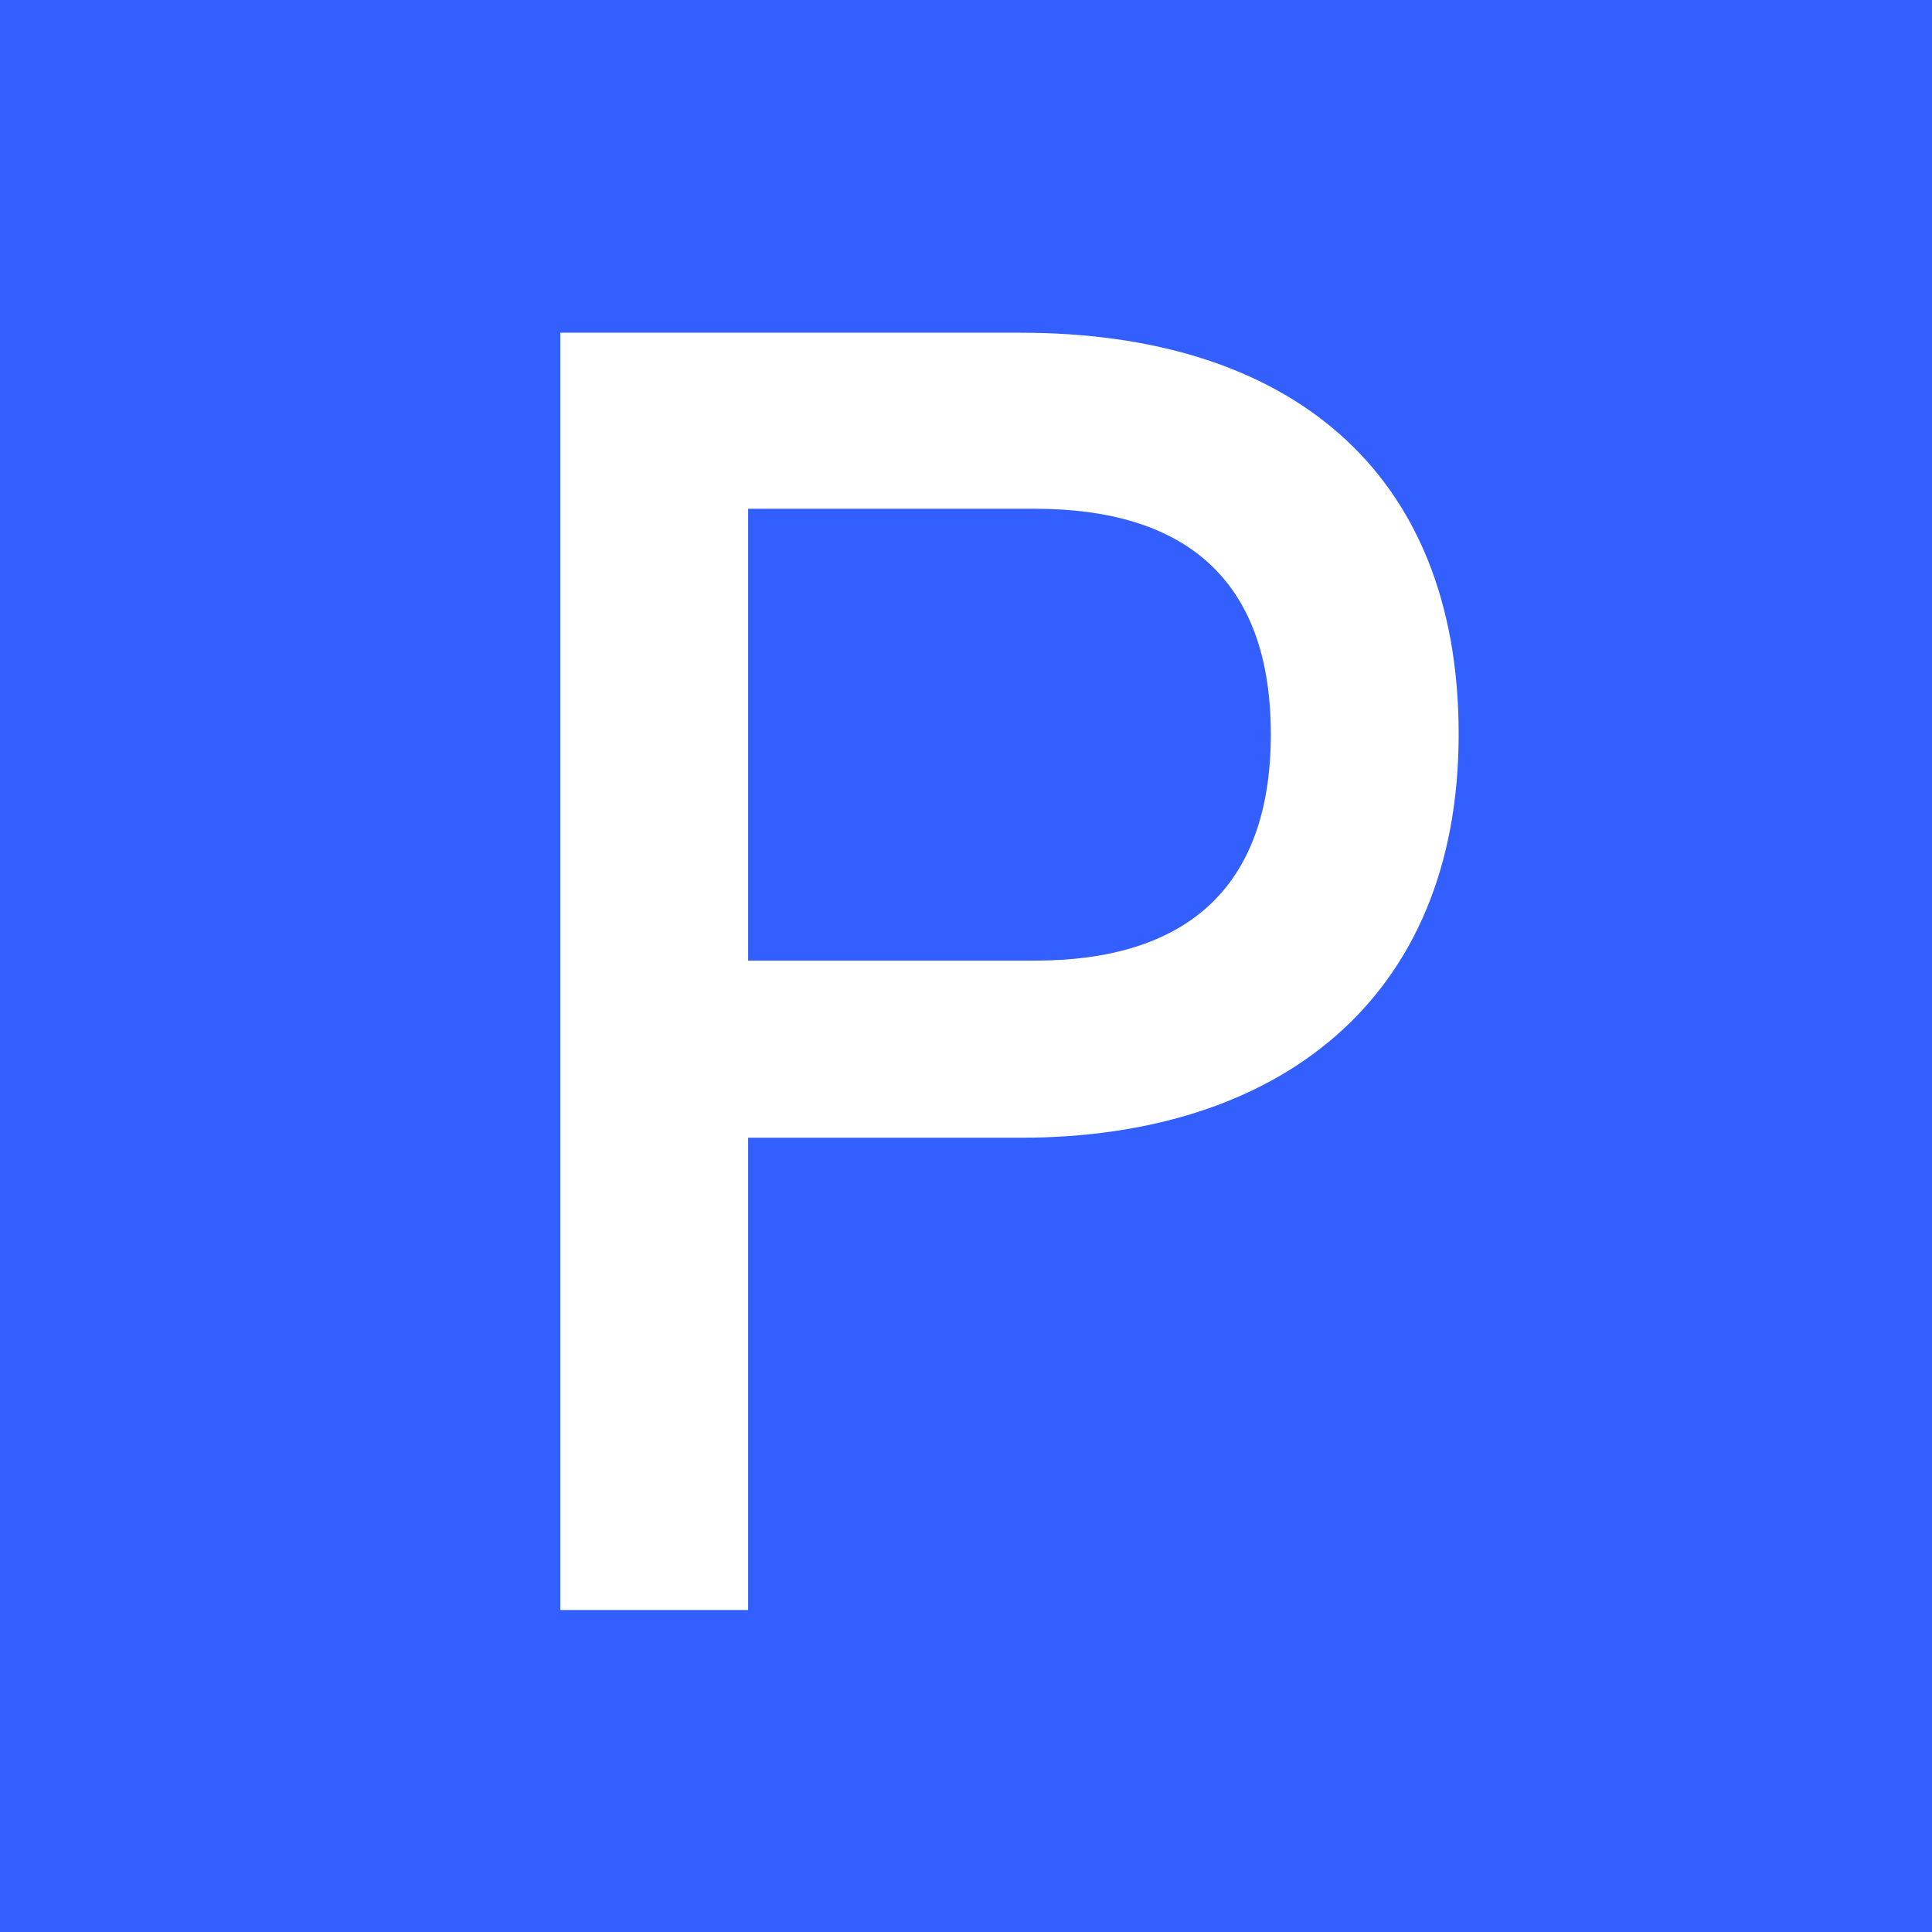
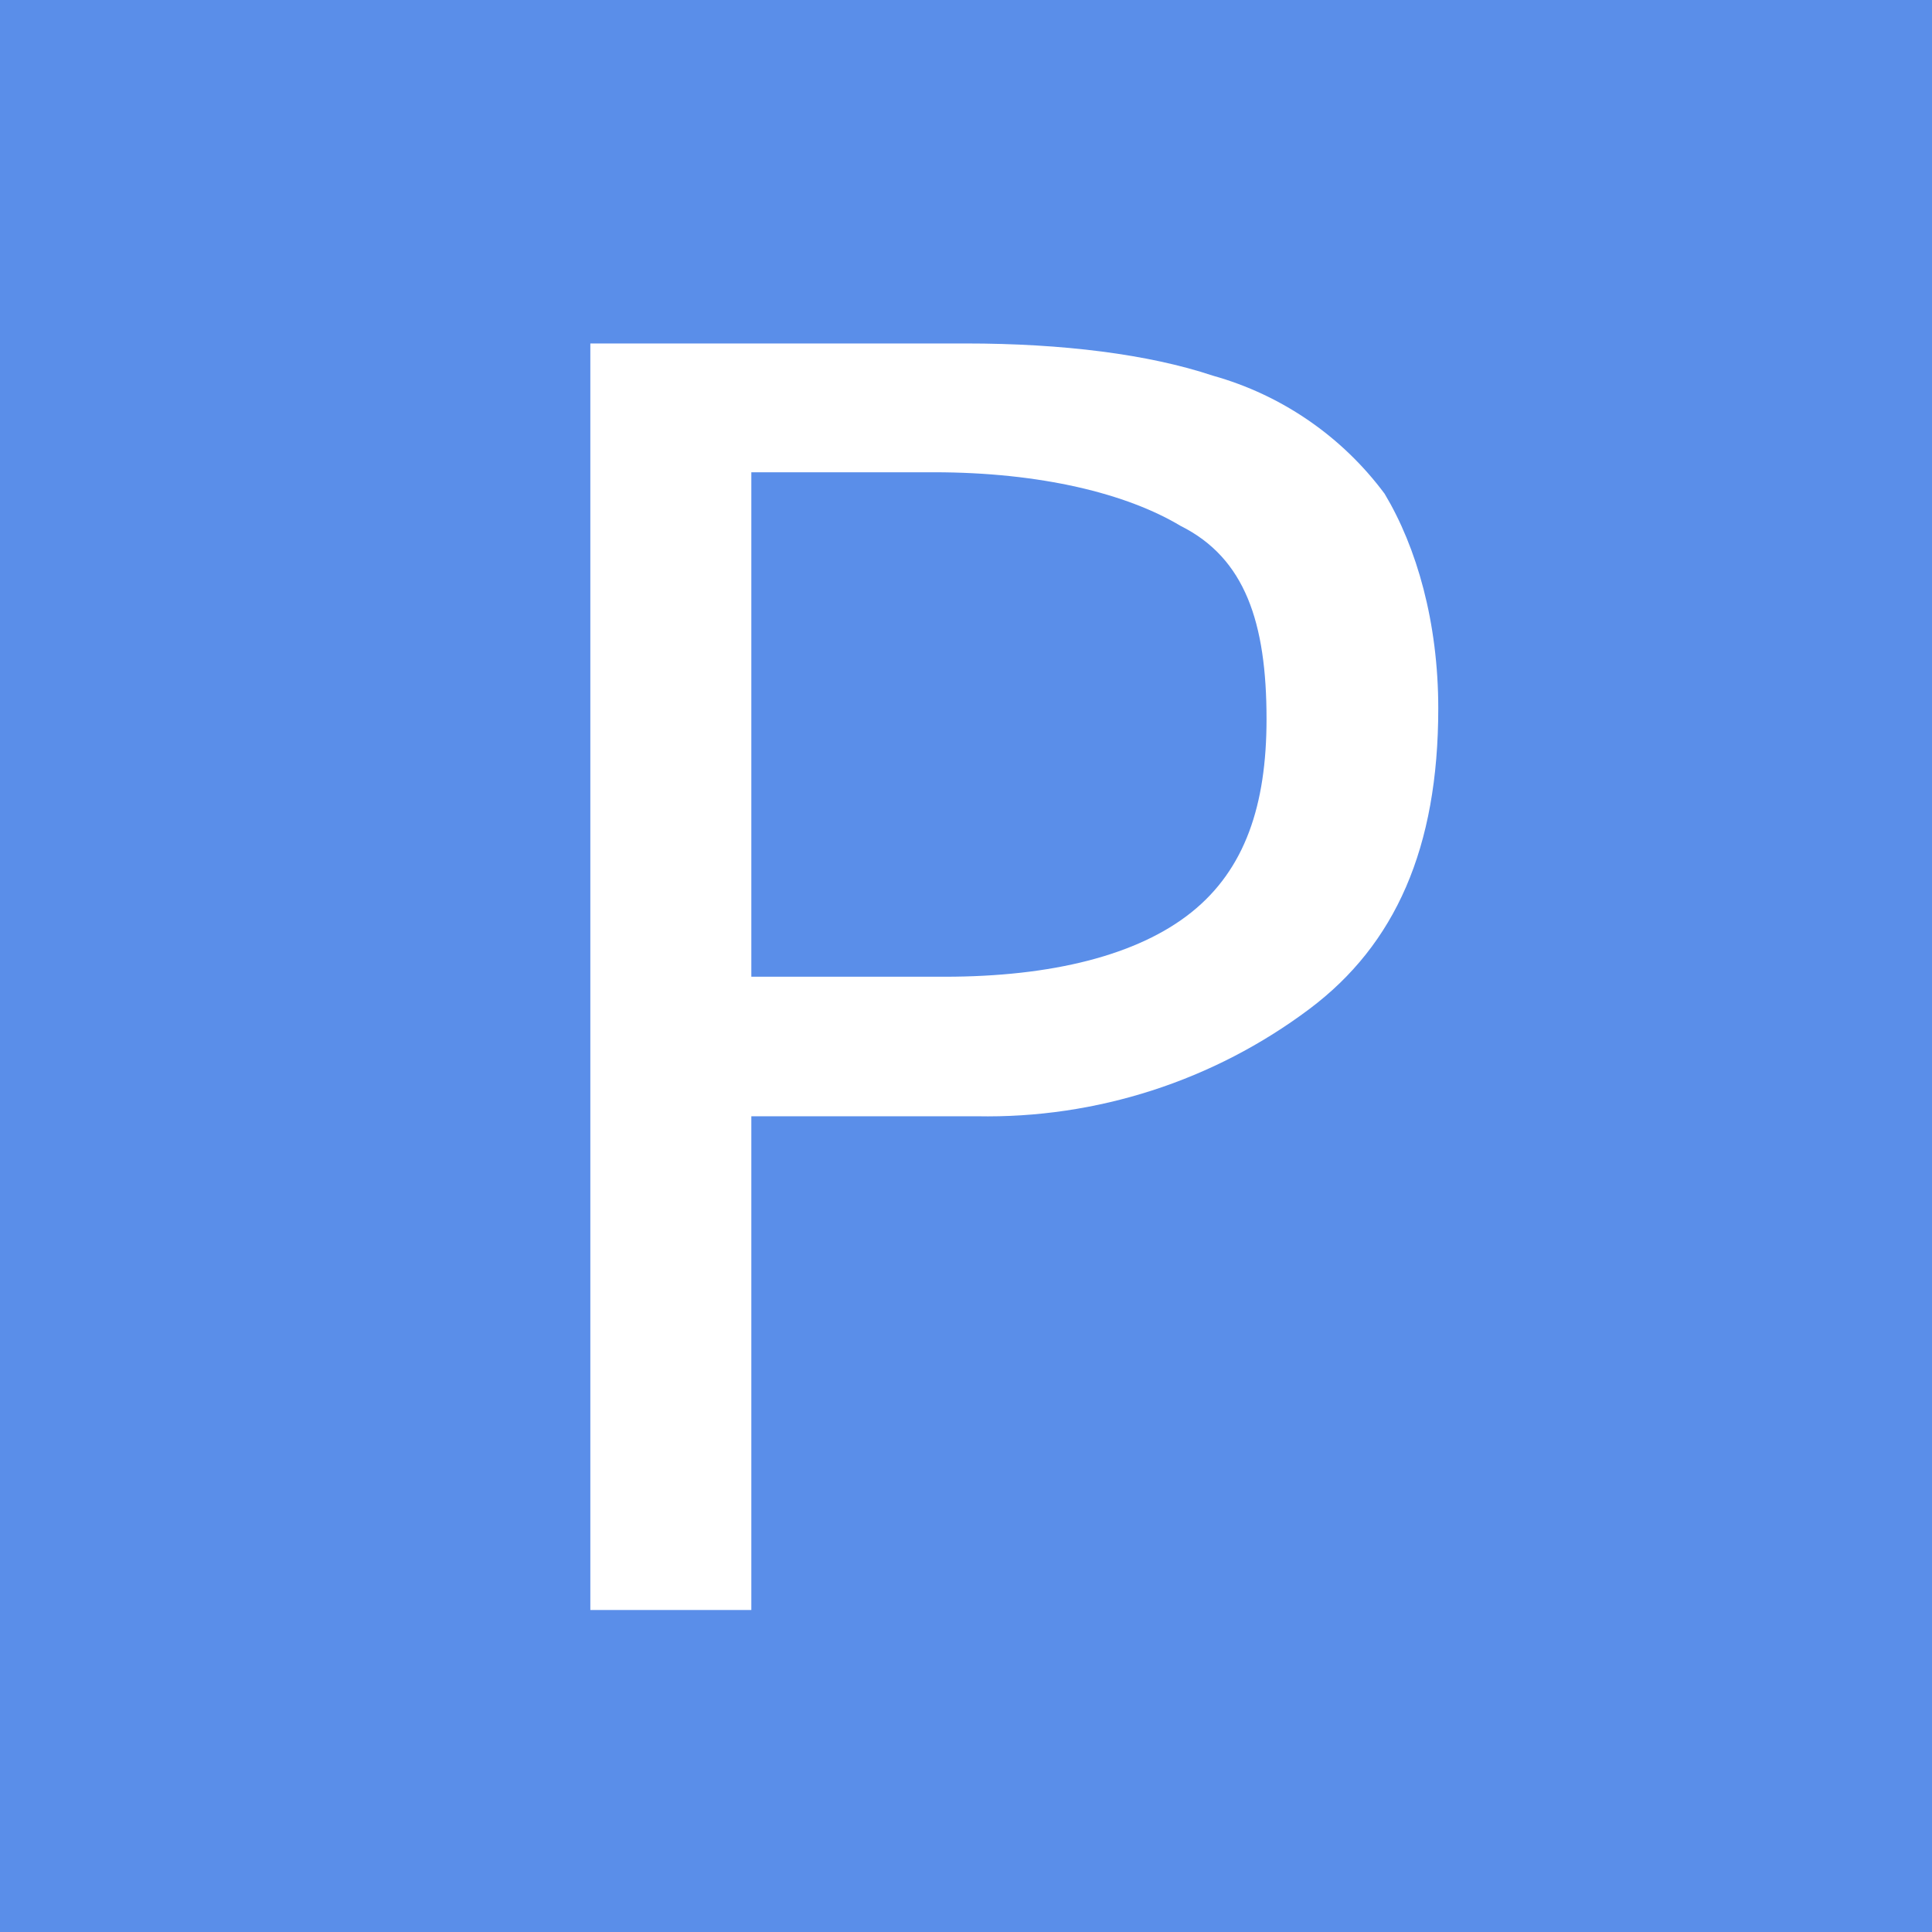
- <svg xmlns="http://www.w3.org/2000/svg" width="18" height="18">
-   <path fill="#335FFF" d="M0 0h18v18H0z" />
-   <path d="M6.97 15H5.22V3.1h4.29c2.48 0 4.08 1.27 4.08 3.74 0 2.48-1.69 3.76-4.08 3.76H6.97V15Zm0-10.25v4.2h2.67c1.38 0 2.2-.65 2.2-2.11s-.82-2.1-2.2-2.1H6.97Z" fill="#fff" />
+ <svg xmlns="http://www.w3.org/2000/svg" width="18" height="18" fill="#5A8EE9">
+   <path d="M0 0h18v18H0z" />
+   <path fill="#fff" d="M5.5 15V3.2H9c.9 0 1.7.1 2.3.3a3 3 0 0 1 1.6 1.1c.3.5.5 1.2.5 2 0 1.3-.4 2.2-1.2 2.8a5 5 0 0 1-3.1 1H7V15H5.5ZM7 9.1h1.8c1 0 1.8-.2 2.3-.6.5-.4.7-1 .7-1.8 0-.9-.2-1.5-.8-1.8-.5-.3-1.3-.5-2.3-.5H7v4.7Z" />
</svg>
